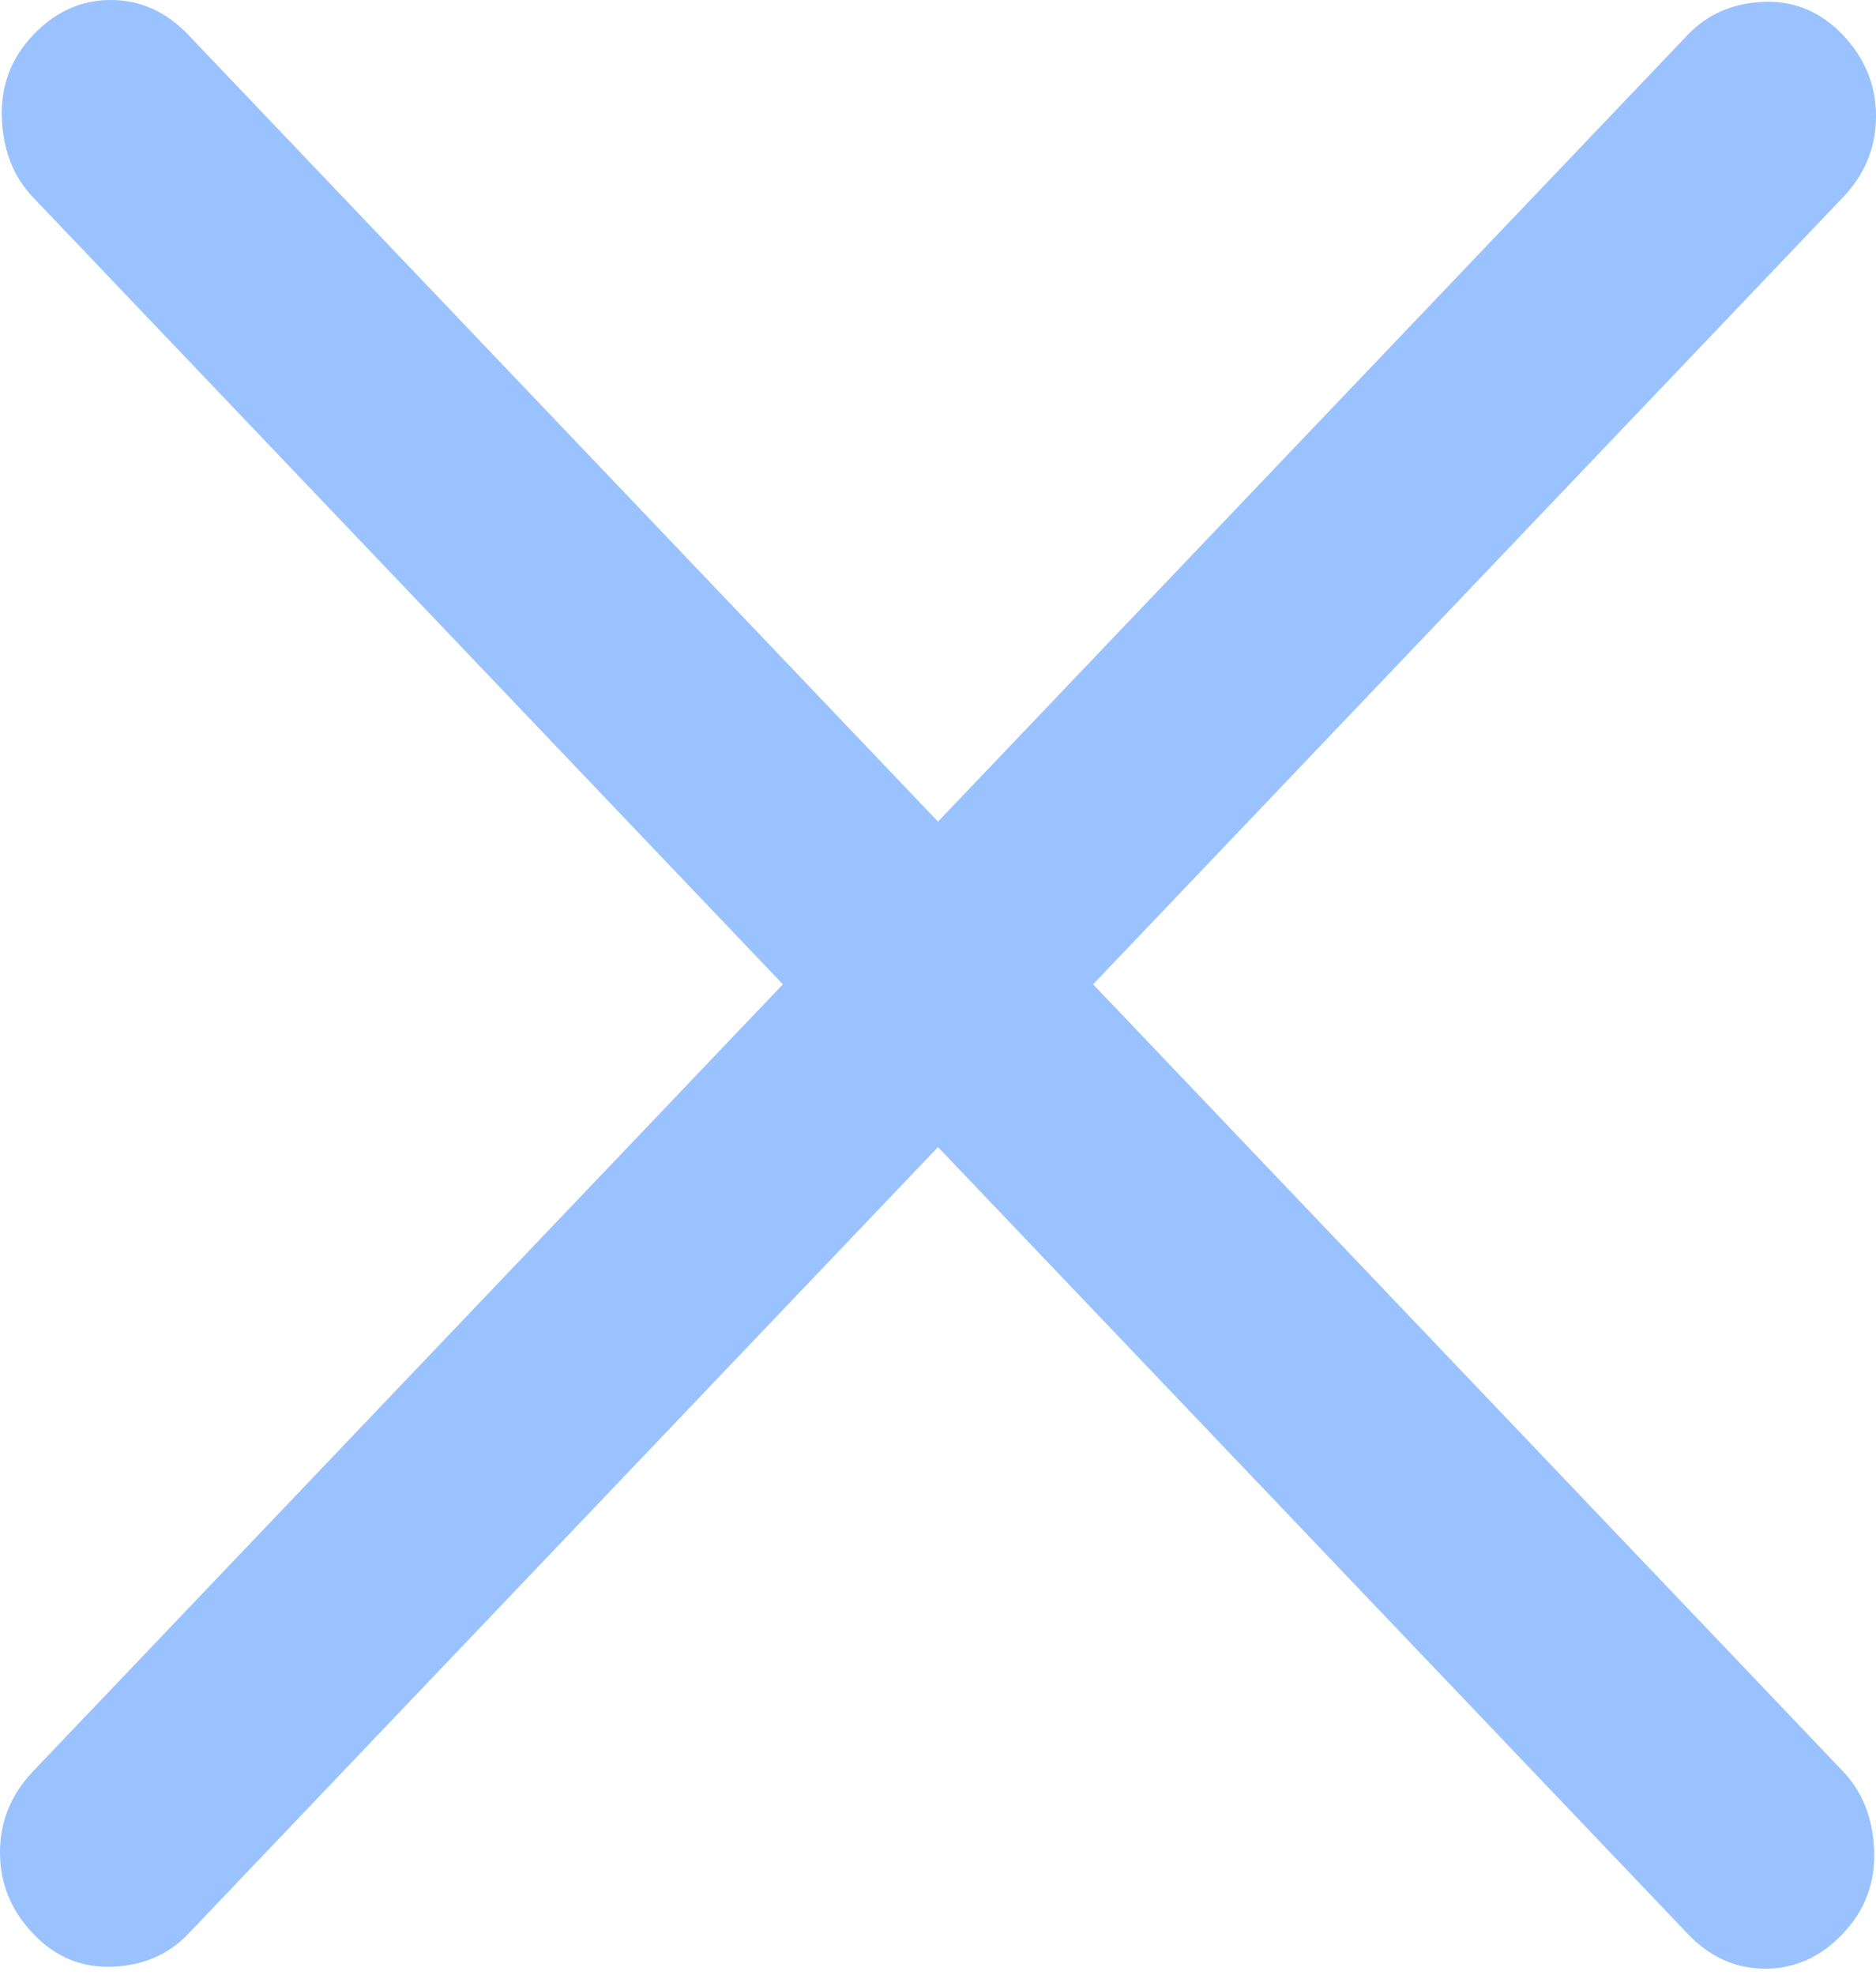
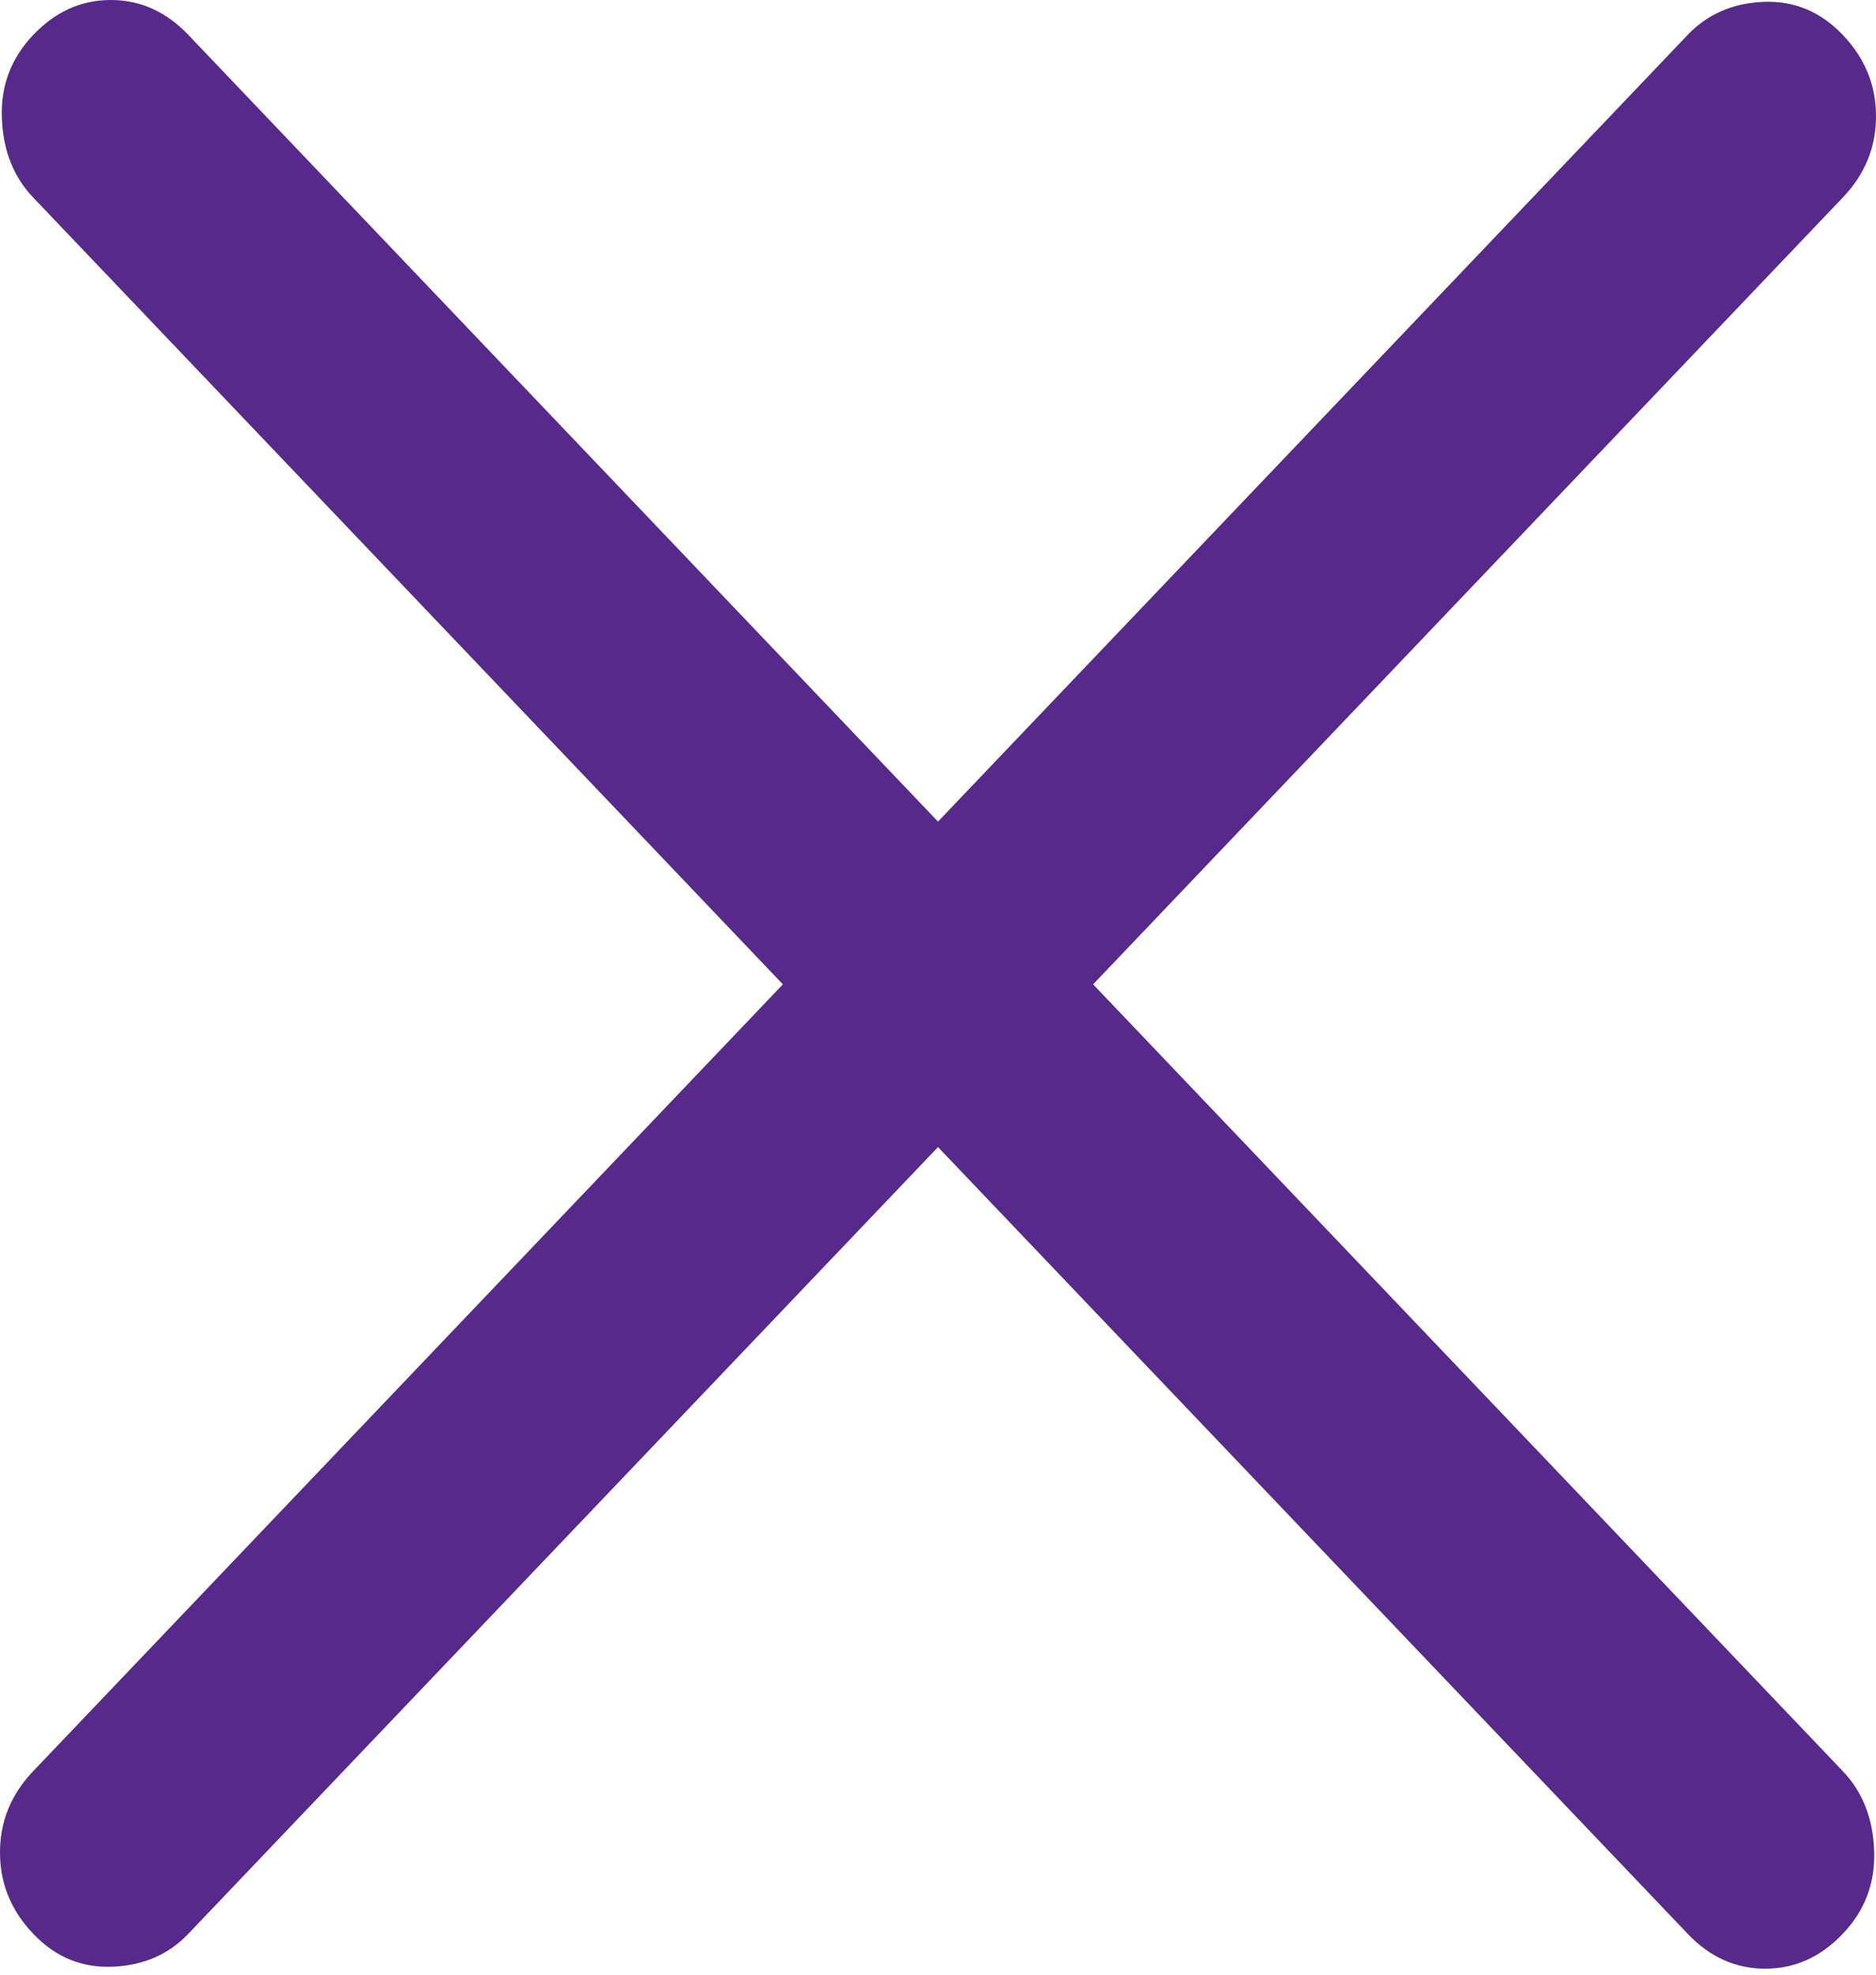
<svg xmlns="http://www.w3.org/2000/svg" width="19" height="20" viewBox="0 0 19 20" fill="none">
-   <path id="vector" d="M9.5 11.616L1.907 19.583C1.708 19.792 1.453 19.903 1.141 19.916C0.829 19.929 0.561 19.819 0.337 19.583C0.112 19.348 0 19.073 0 18.759C0 18.445 0.112 18.17 0.337 17.935L7.929 9.968L0.337 2.001C0.137 1.792 0.031 1.524 0.019 1.196C0.006 0.87 0.112 0.589 0.337 0.353C0.561 0.118 0.823 0 1.122 0C1.421 0 1.683 0.118 1.907 0.353L9.5 8.32L17.093 0.353C17.292 0.144 17.548 0.032 17.86 0.019C18.171 0.006 18.439 0.118 18.663 0.353C18.888 0.589 19 0.863 19 1.177C19 1.491 18.888 1.766 18.663 2.001L11.071 9.968L18.663 17.935C18.863 18.144 18.969 18.412 18.981 18.738C18.994 19.066 18.888 19.348 18.663 19.583C18.439 19.819 18.177 19.936 17.878 19.936C17.579 19.936 17.317 19.819 17.093 19.583L9.5 11.616Z" fill="#99C2FF" />
+   <path id="vector" d="M9.5 11.616L1.907 19.583C1.708 19.792 1.453 19.903 1.141 19.916C0.829 19.929 0.561 19.819 0.337 19.583C0.112 19.348 0 19.073 0 18.759C0 18.445 0.112 18.17 0.337 17.935L7.929 9.968L0.337 2.001C0.137 1.792 0.031 1.524 0.019 1.196C0.006 0.87 0.112 0.589 0.337 0.353C0.561 0.118 0.823 0 1.122 0C1.421 0 1.683 0.118 1.907 0.353L9.5 8.32L17.093 0.353C17.292 0.144 17.548 0.032 17.86 0.019C18.171 0.006 18.439 0.118 18.663 0.353C18.888 0.589 19 0.863 19 1.177C19 1.491 18.888 1.766 18.663 2.001L11.071 9.968L18.663 17.935C18.863 18.144 18.969 18.412 18.981 18.738C18.994 19.066 18.888 19.348 18.663 19.583C18.439 19.819 18.177 19.936 17.878 19.936C17.579 19.936 17.317 19.819 17.093 19.583L9.5 11.616Z" fill="#57298A" />
</svg>
